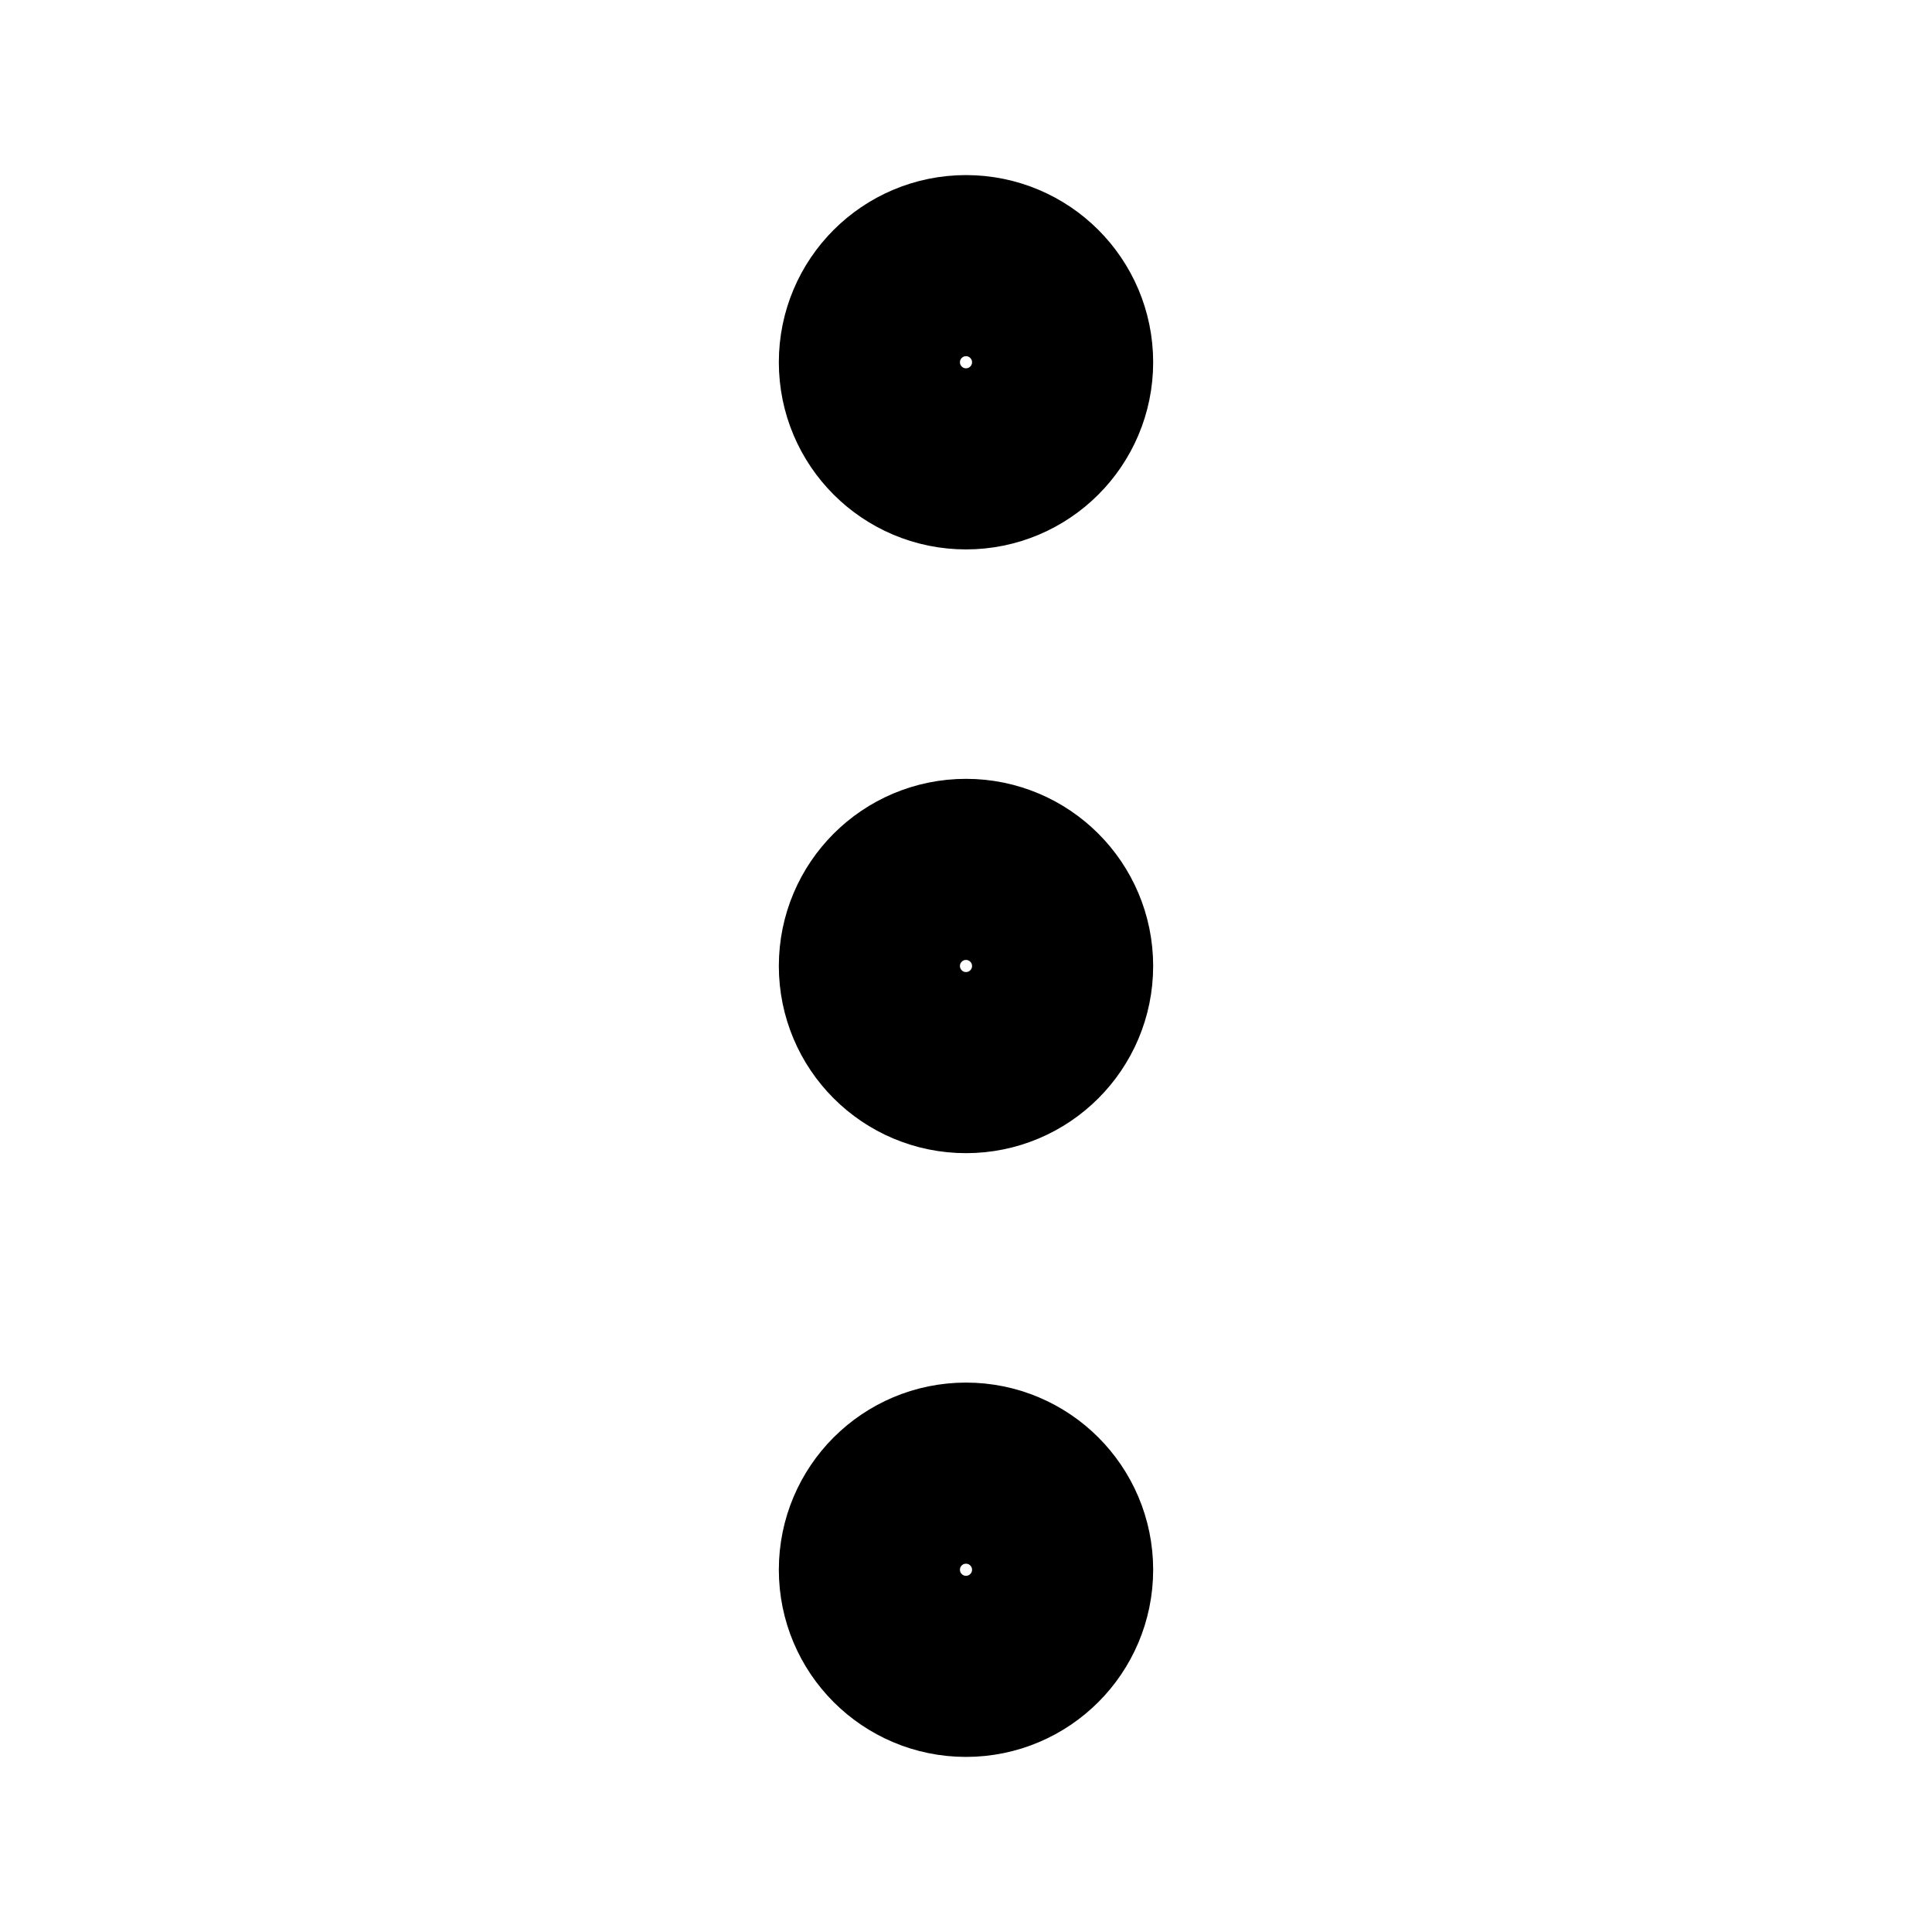
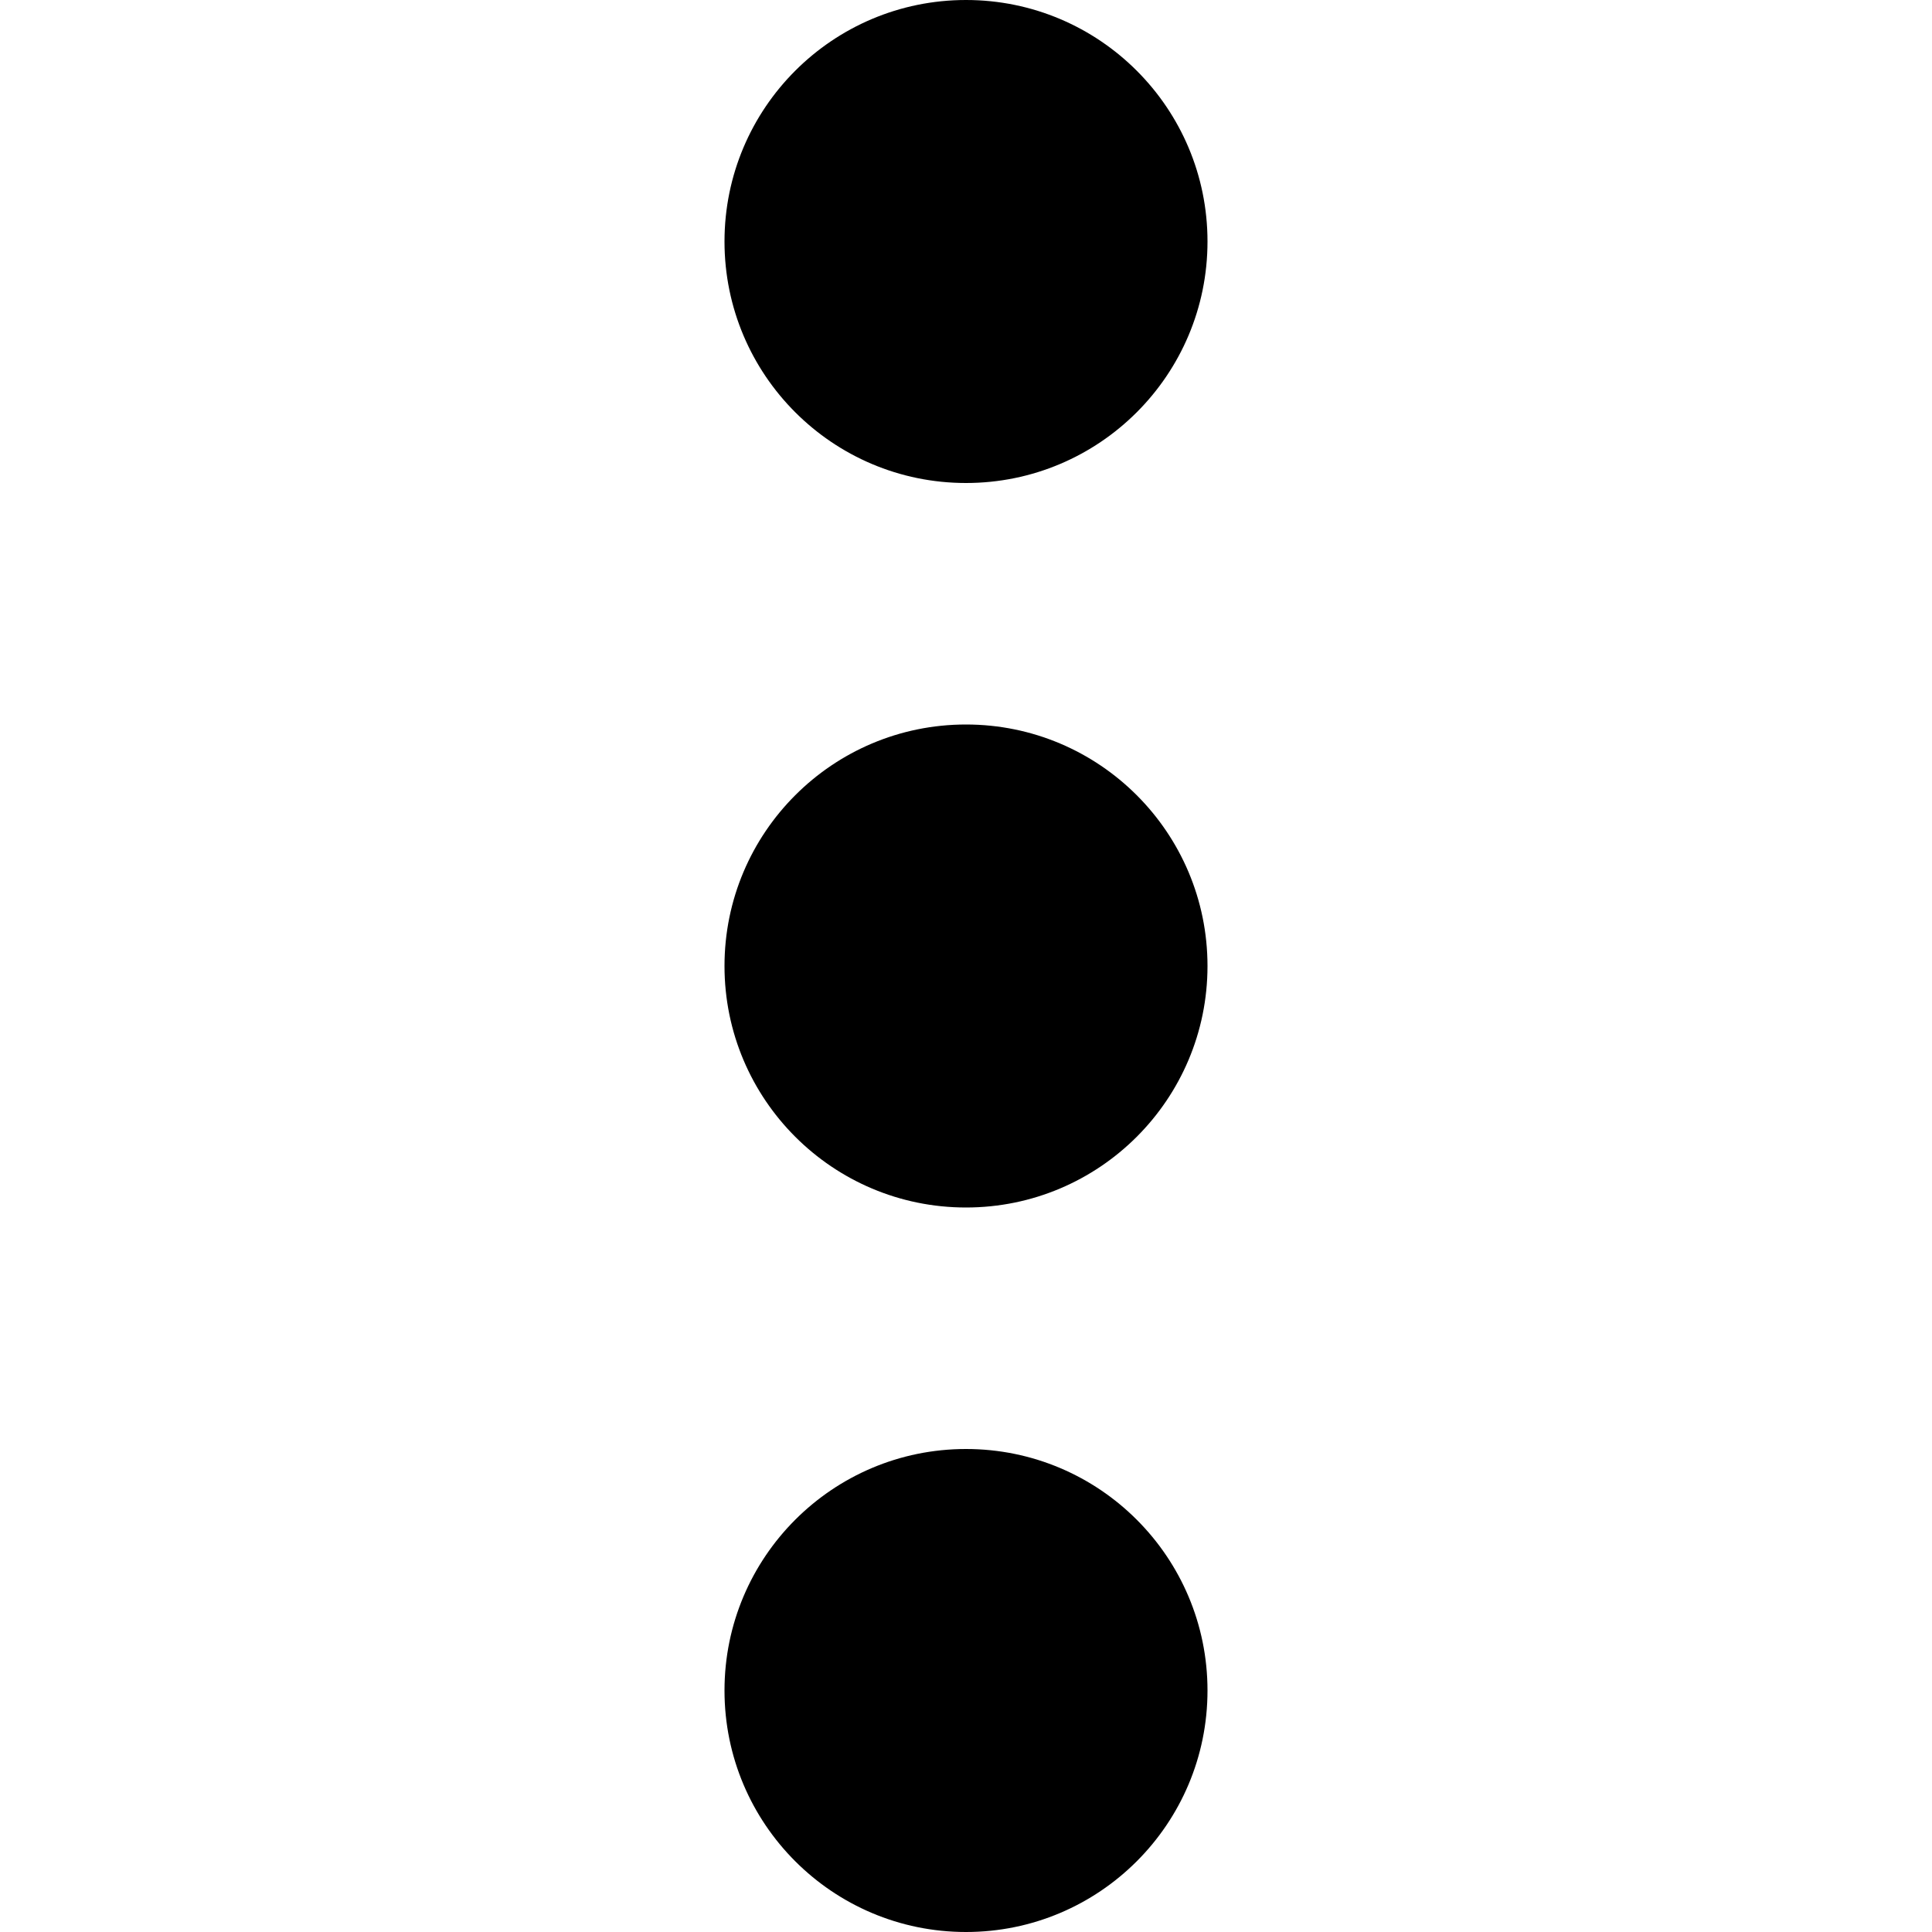
- <svg xmlns="http://www.w3.org/2000/svg" width="16" height="16" viewBox="0 0 16 16">
-   <g fill="none" stroke="currentColor" stroke-width="1.5" stroke-linecap="round" stroke-linejoin="round">
-     <circle class="transparent-fill foreground-stroke" cx="8" cy="3" r=".8" />
-     <circle class="transparent-fill foreground-stroke" cx="8" cy="8" r=".8" />
-     <circle class="transparent-fill foreground-stroke" cx="8" cy="13" r=".8" />
-   </g>
+ <svg xmlns="http://www.w3.org/2000/svg" width="16" height="16" viewBox="0 0 16 16" fill="currentColor">
+   <circle class="foreground-fill" cx="8" cy="2" r="2" />
+   <circle class="foreground-fill" cx="8" cy="8" r="2" />
+   <circle class="foreground-fill" cx="8" cy="14" r="2" />
</svg>
